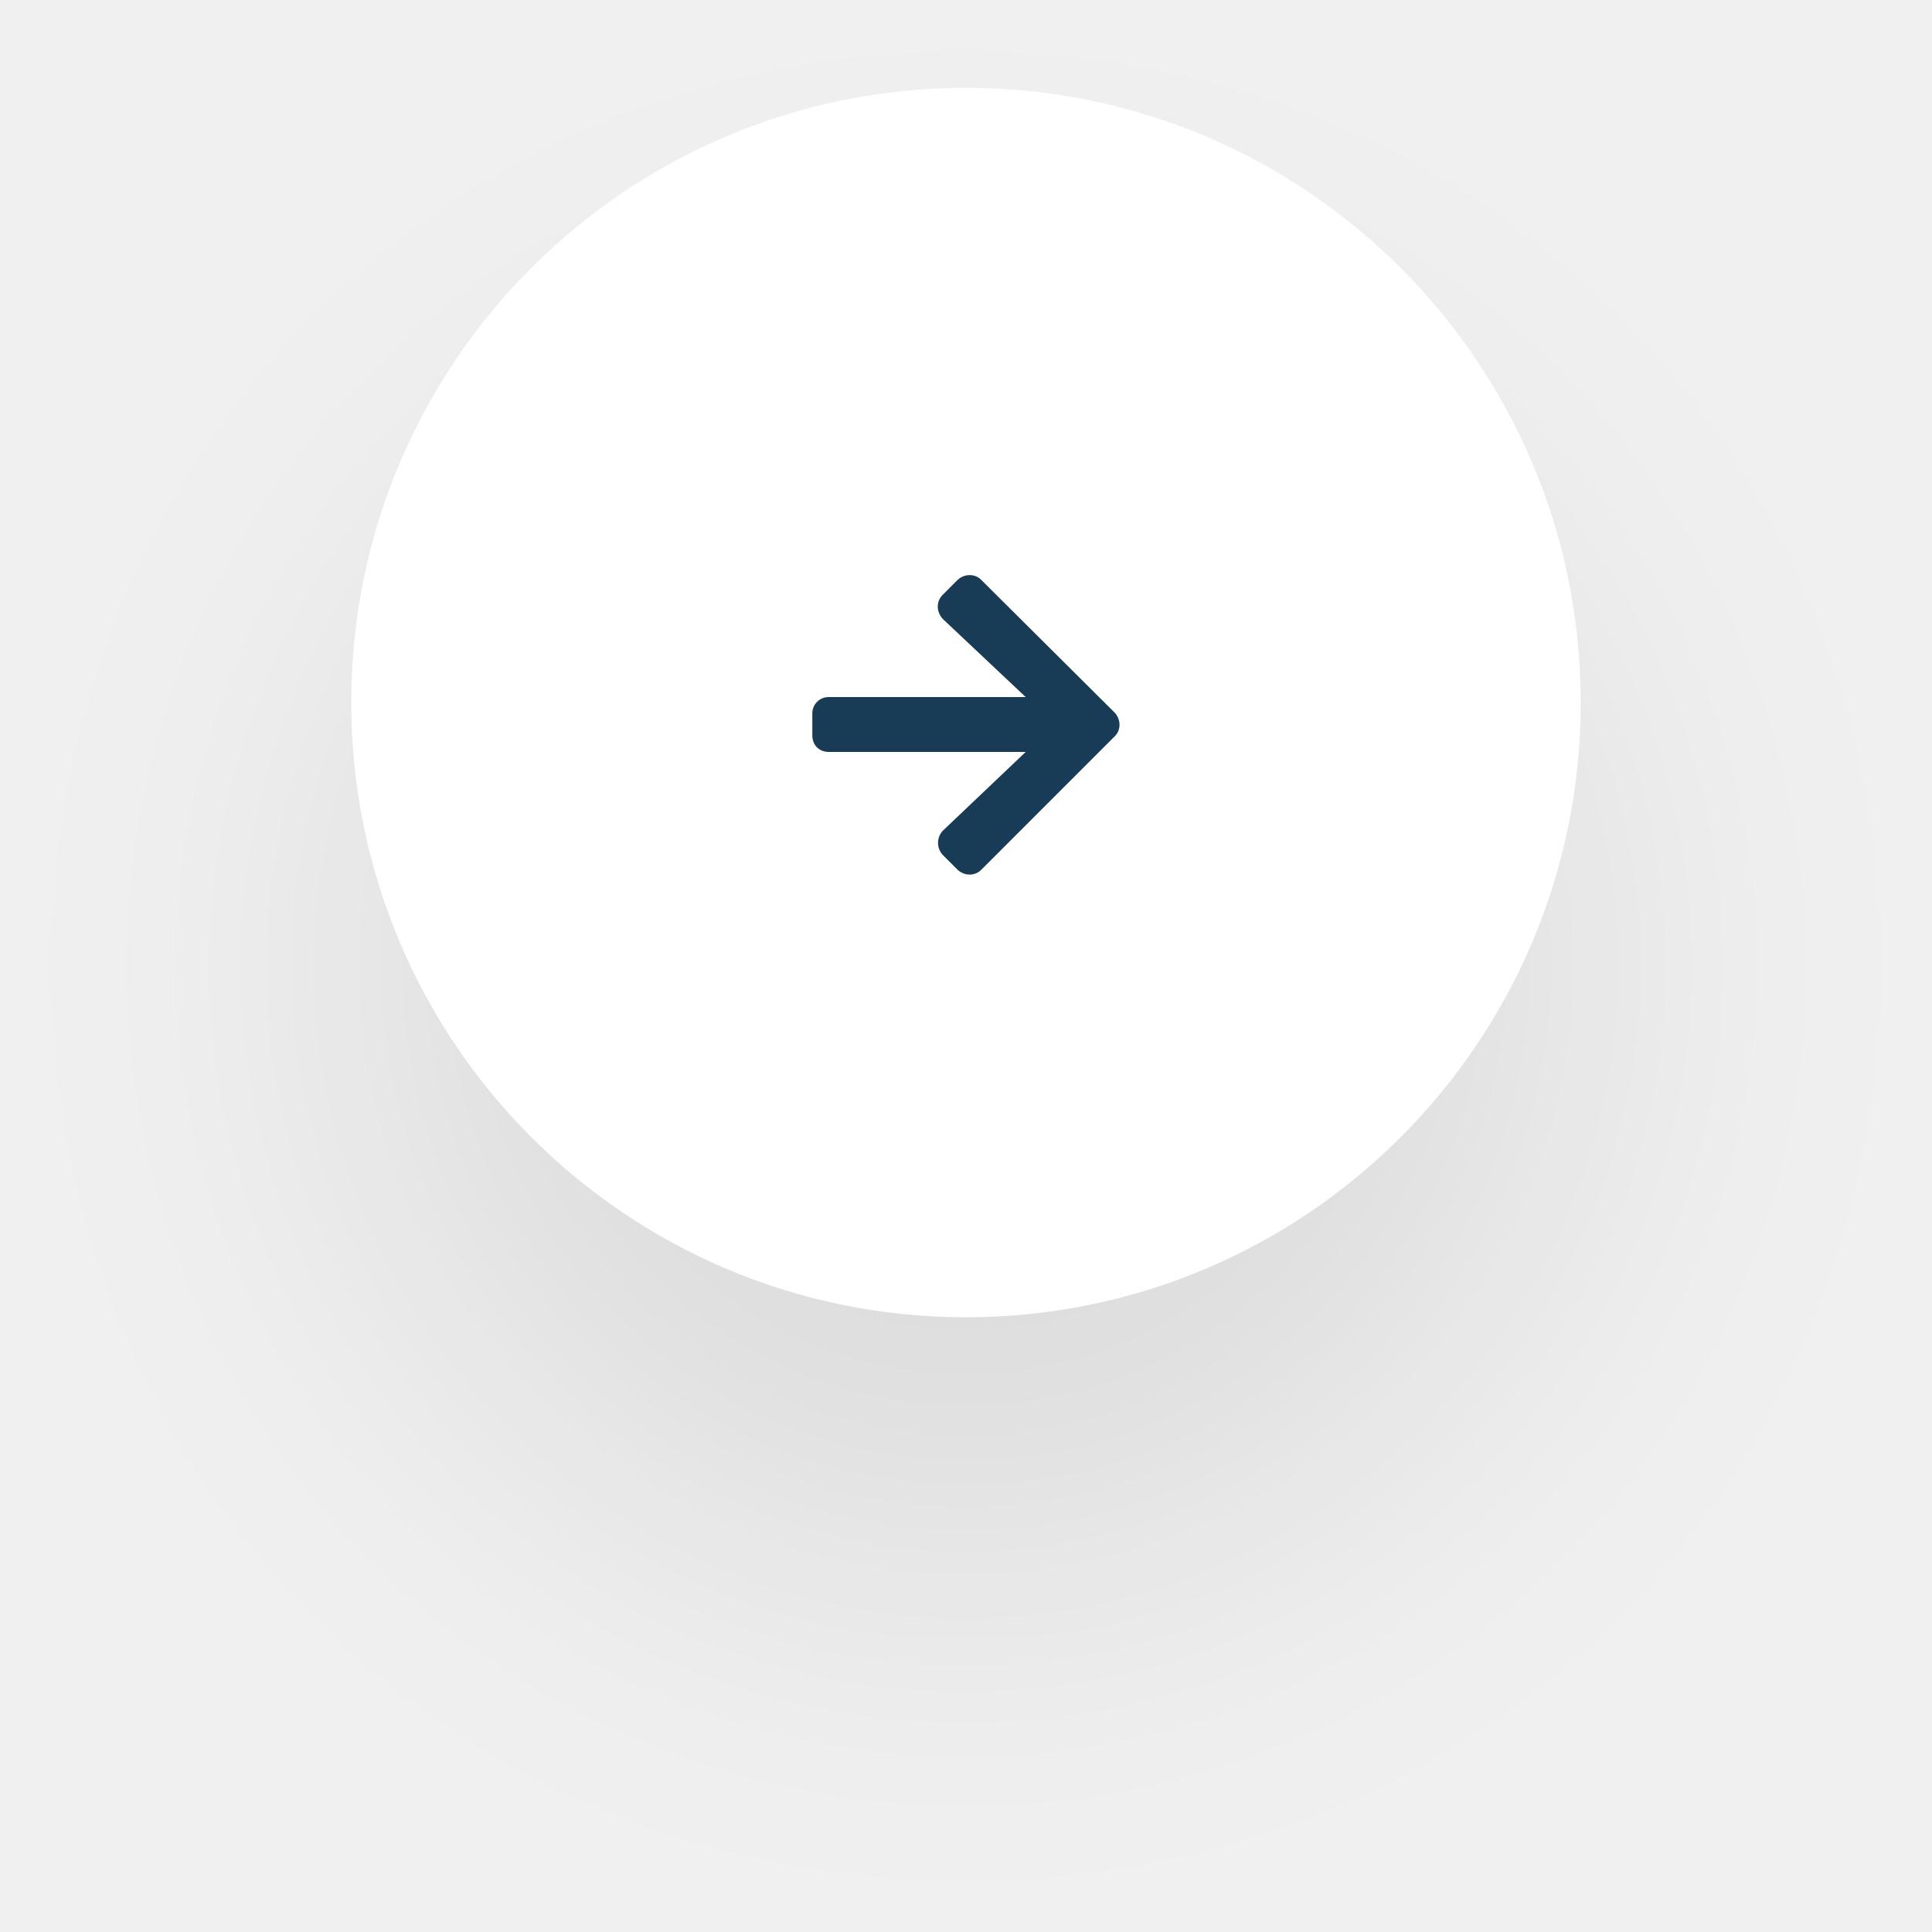
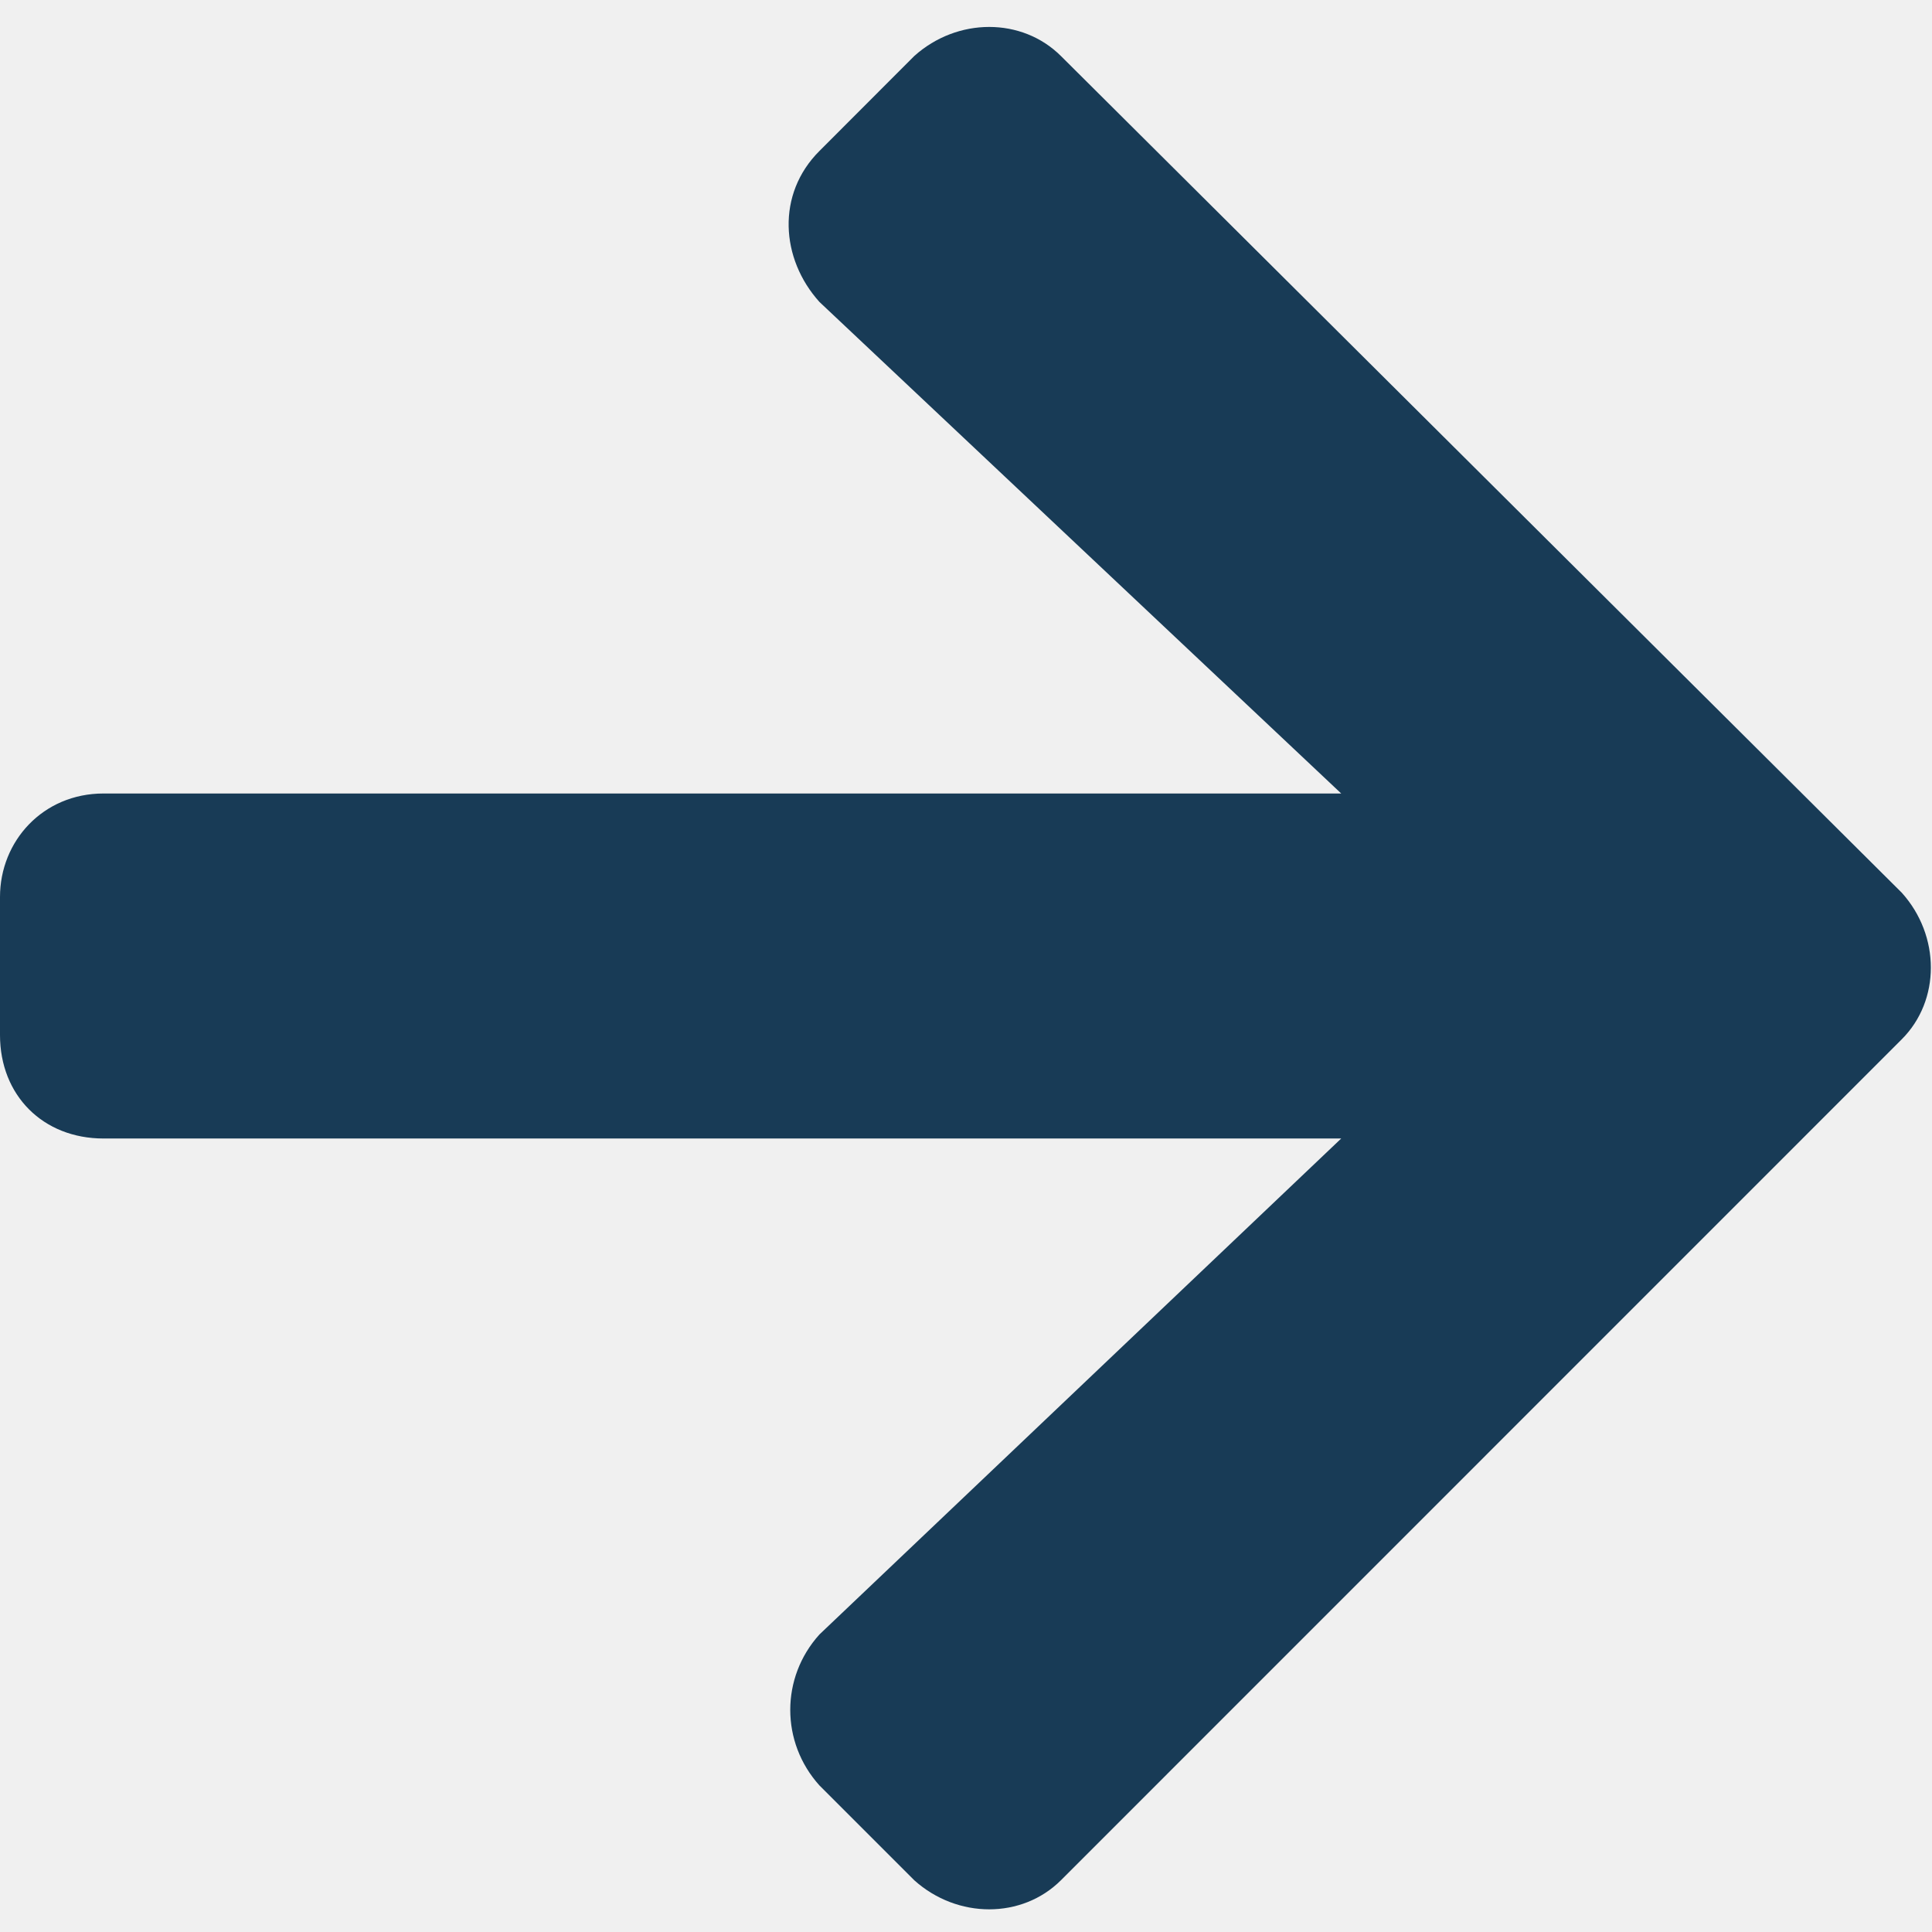
- <svg xmlns="http://www.w3.org/2000/svg" width="88" height="88" viewBox="0 0 88 88" fill="none">
-   <rect x="16" y="4" width="56" height="56" rx="28" fill="black" fill-opacity="0.01" />
-   <g filter="url(#filter0_d)">
-     <rect x="16" y="4" width="56" height="56" rx="28" fill="white" />
-   </g>
-   <path d="M42.938 27.094C42.625 27.406 42.656 27.875 42.938 28.188L46.719 31.75H37.75C37.312 31.75 37 32.094 37 32.5V33.5C37 33.938 37.312 34.25 37.75 34.25H46.719L42.938 37.844C42.656 38.156 42.656 38.625 42.938 38.938L43.625 39.625C43.938 39.906 44.406 39.906 44.688 39.625L50.781 33.531C51.062 33.25 51.062 32.781 50.781 32.469L44.688 26.406C44.406 26.125 43.938 26.125 43.625 26.406L42.938 27.094Z" fill="#183B56" />
-   <defs>
-     <filter id="filter0_d" x="0" y="0" width="88" height="88" filterUnits="userSpaceOnUse" color-interpolation-filters="sRGB">
-       <feFlood flood-opacity="0" result="BackgroundImageFix" />
-       <feColorMatrix in="SourceAlpha" type="matrix" values="0 0 0 0 0 0 0 0 0 0 0 0 0 0 0 0 0 0 127 0" result="hardAlpha" />
-       <feOffset dy="12" />
-       <feGaussianBlur stdDeviation="8" />
-       <feColorMatrix type="matrix" values="0 0 0 0 0 0 0 0 0 0 0 0 0 0 0 0 0 0 0.08 0" />
-       <feBlend mode="normal" in2="BackgroundImageFix" result="effect1_dropShadow" />
-       <feBlend mode="normal" in="SourceGraphic" in2="effect1_dropShadow" result="shape" />
-     </filter>
-   </defs>
+ <svg xmlns="http://www.w3.org/2000/svg" width="14" height="14" viewBox="0 0 14 14" fill="none">
+   <path d="M5.938 1.094C5.625 1.406 5.656 1.875 5.938 2.188L9.719 5.75H0.75C0.312 5.75 0 6.094 0 6.5V7.5C0 7.938 0.312 8.25 0.75 8.25H9.719L5.938 11.844C5.656 12.156 5.656 12.625 5.938 12.938L6.625 13.625C6.938 13.906 7.406 13.906 7.688 13.625L13.781 7.531C14.062 7.25 14.062 6.781 13.781 6.469L7.688 0.406C7.406 0.125 6.938 0.125 6.625 0.406L5.938 1.094Z" fill="#183B56" />
</svg>
